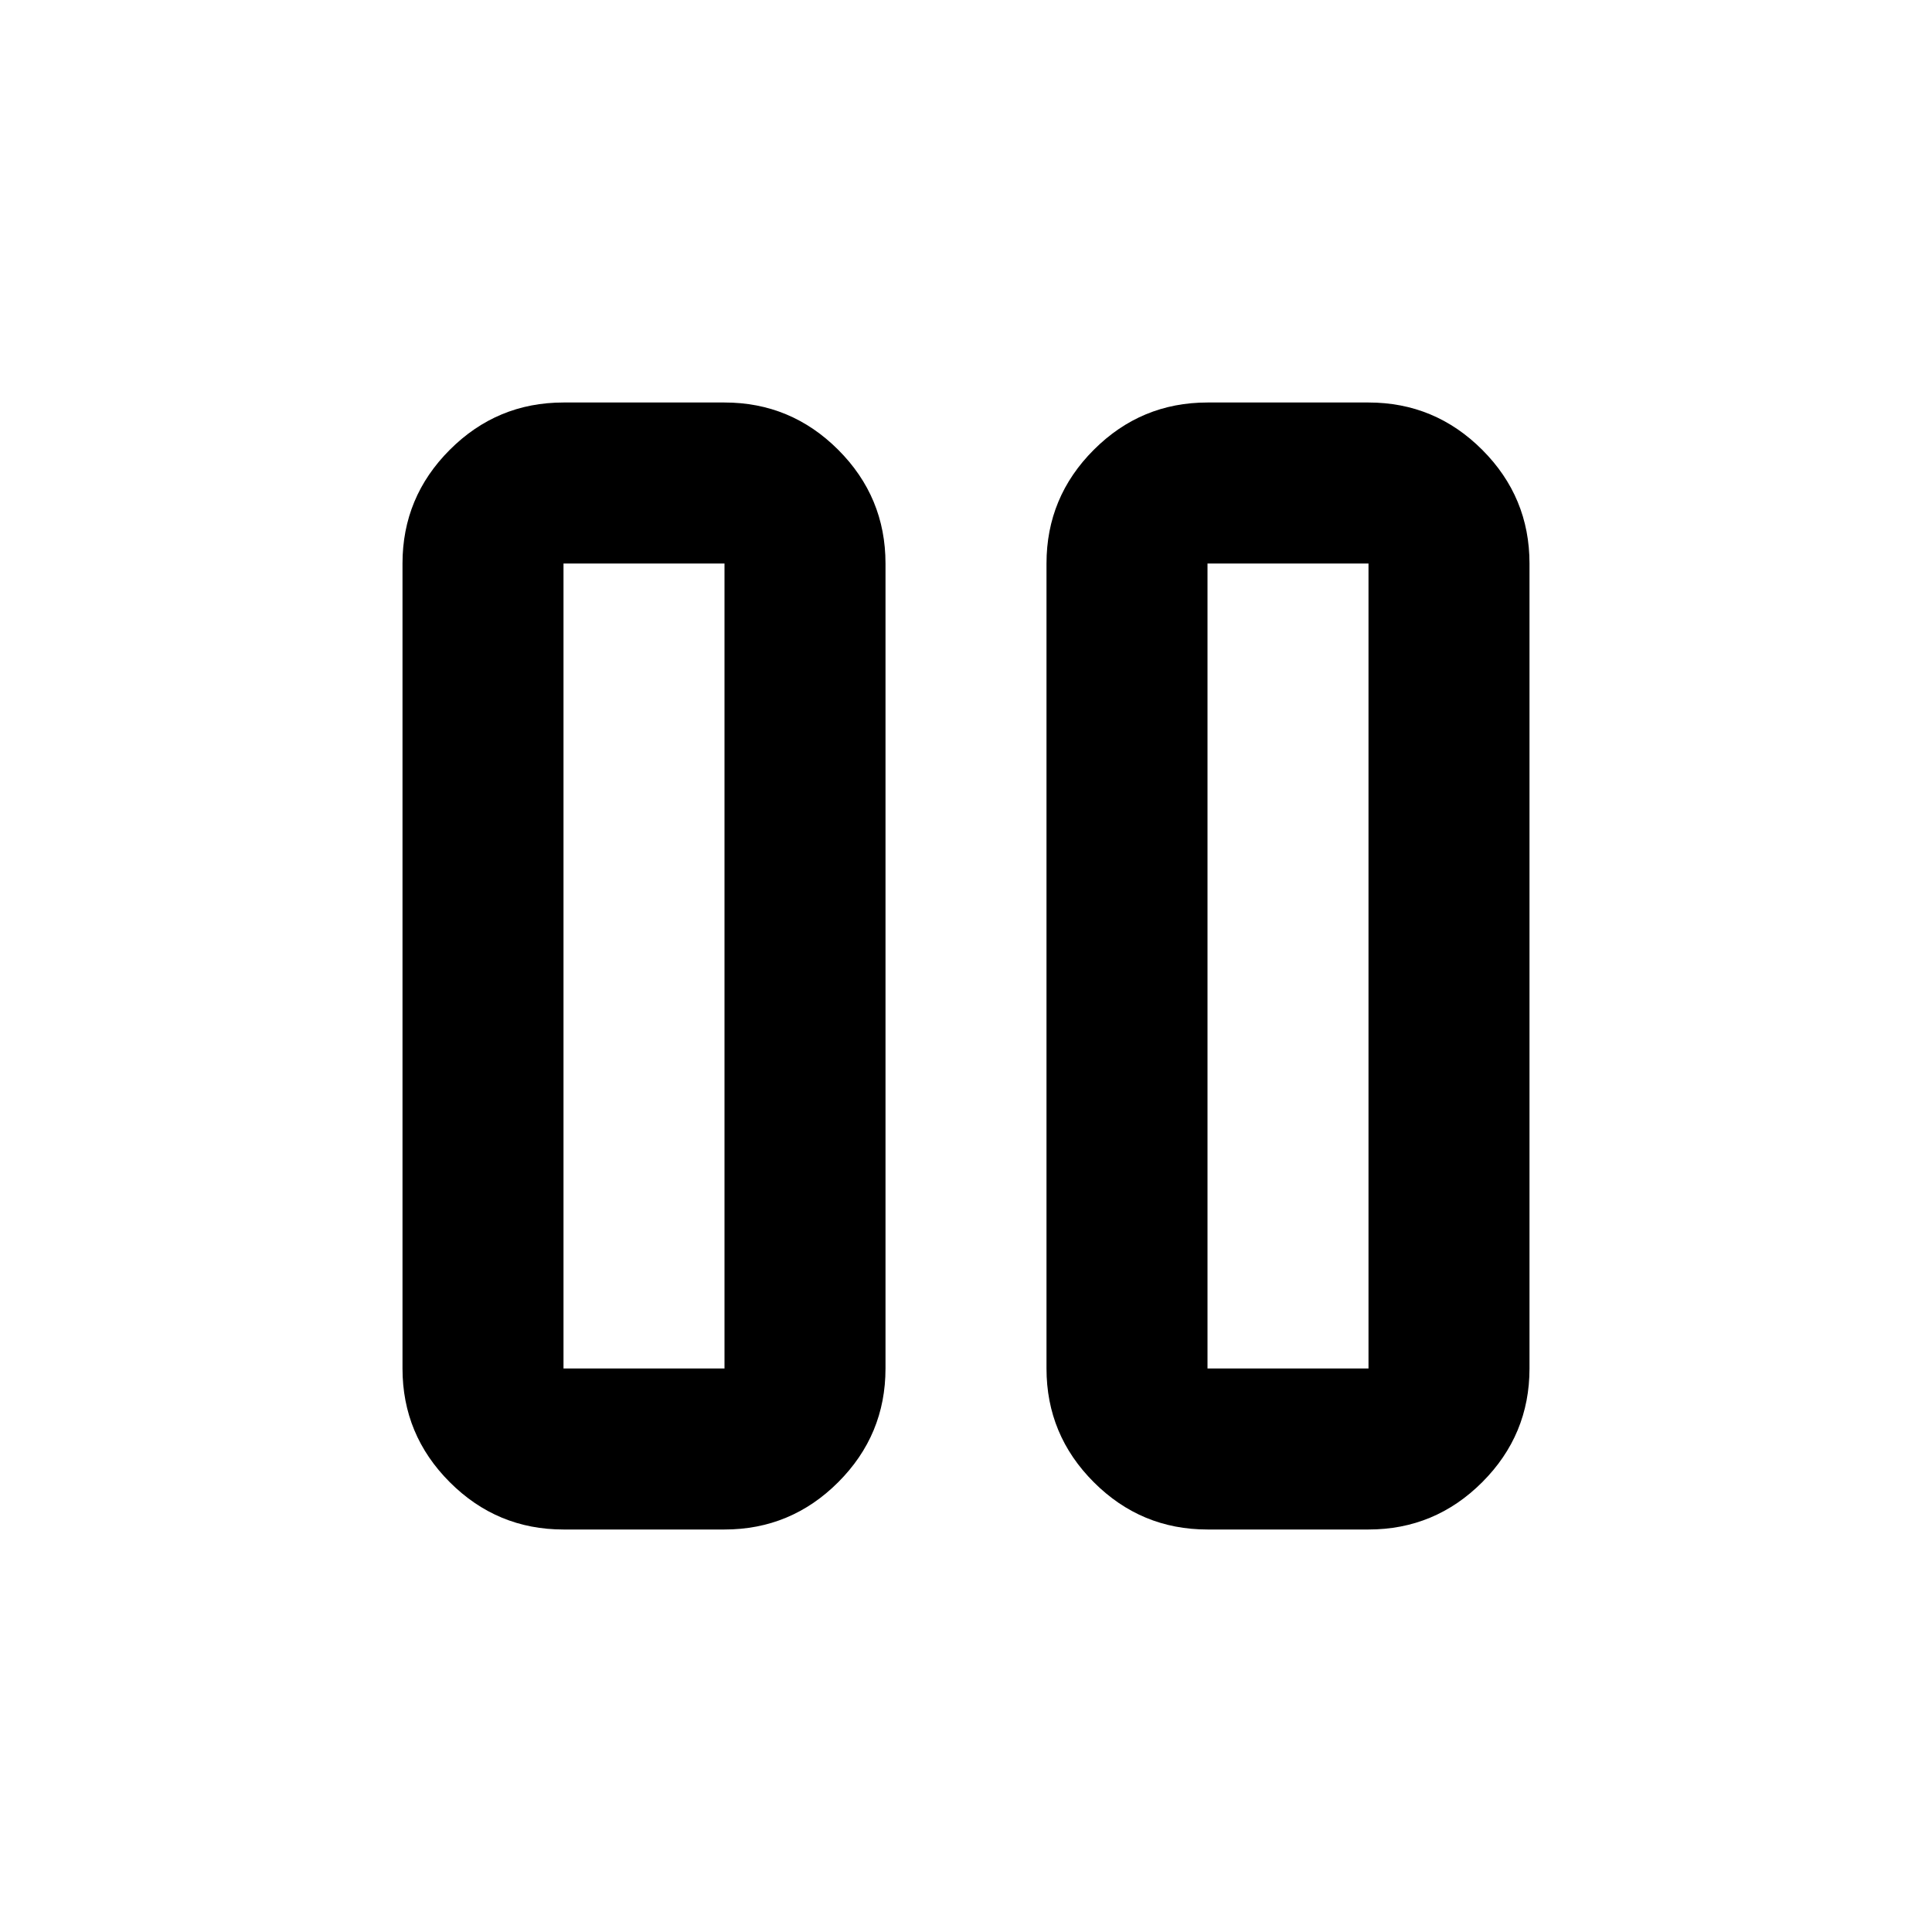
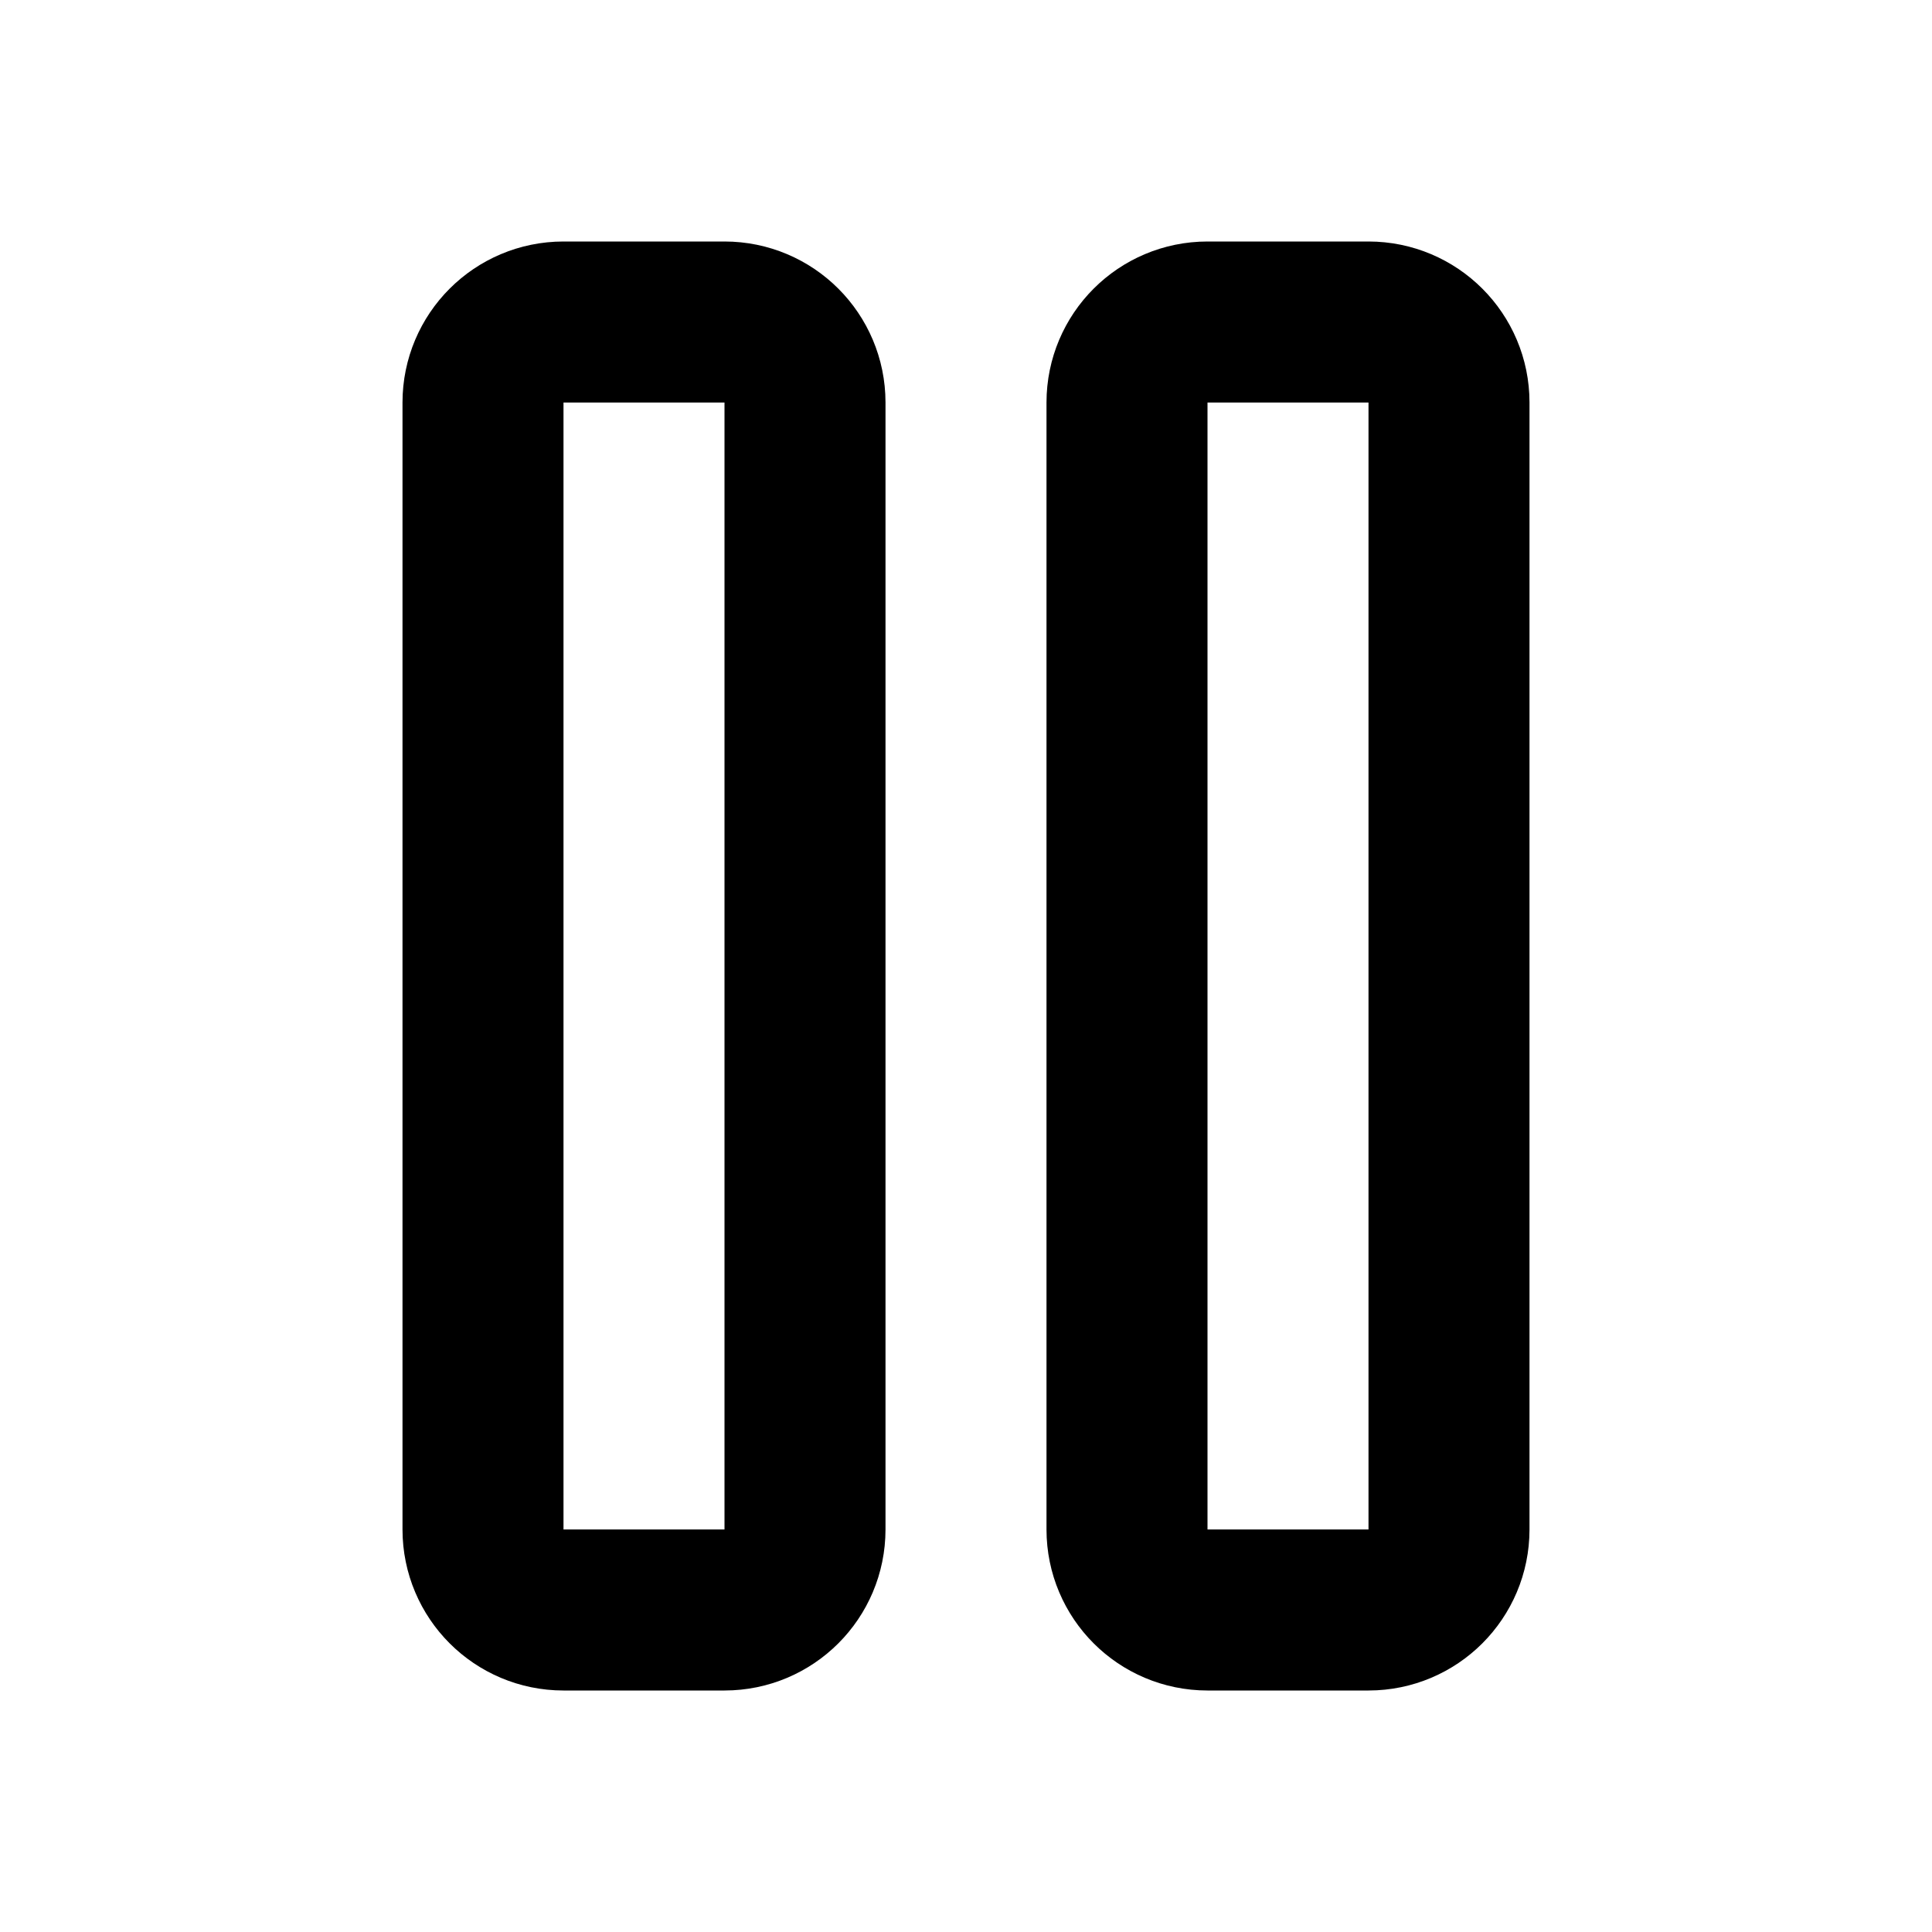
- <svg xmlns="http://www.w3.org/2000/svg" height="24px" viewBox="0 -960 960 960" width="24px" fill="#000000">
-   <path d="M600-200q-33 0-56.5-23.5T520-280v-400q0-33 23.5-56.5T600-760h80q33 0 56.5 23.5T760-680v400q0 33-23.5 56.5T680-200h-80Zm-320 0q-33 0-56.5-23.5T200-280v-400q0-33 23.5-56.5T280-760h80q33 0 56.5 23.5T440-680v400q0 33-23.5 56.5T360-200h-80Zm320-80h80v-400h-80v400Zm-320 0h80v-400h-80v400Zm0-400v400-400Zm320 0v400-400Z" />
+ <svg xmlns="http://www.w3.org/2000/svg" width="24" height="24" viewBox="0 0 24 24" fill="none" stroke="currentColor" stroke-width="2" stroke-linecap="round" stroke-linejoin="round" class="lucide lucide-pause">
+   <rect x="14" y="4" width="4" height="16" rx="1" />
+   <rect x="6" y="4" width="4" height="16" rx="1" />
</svg>
